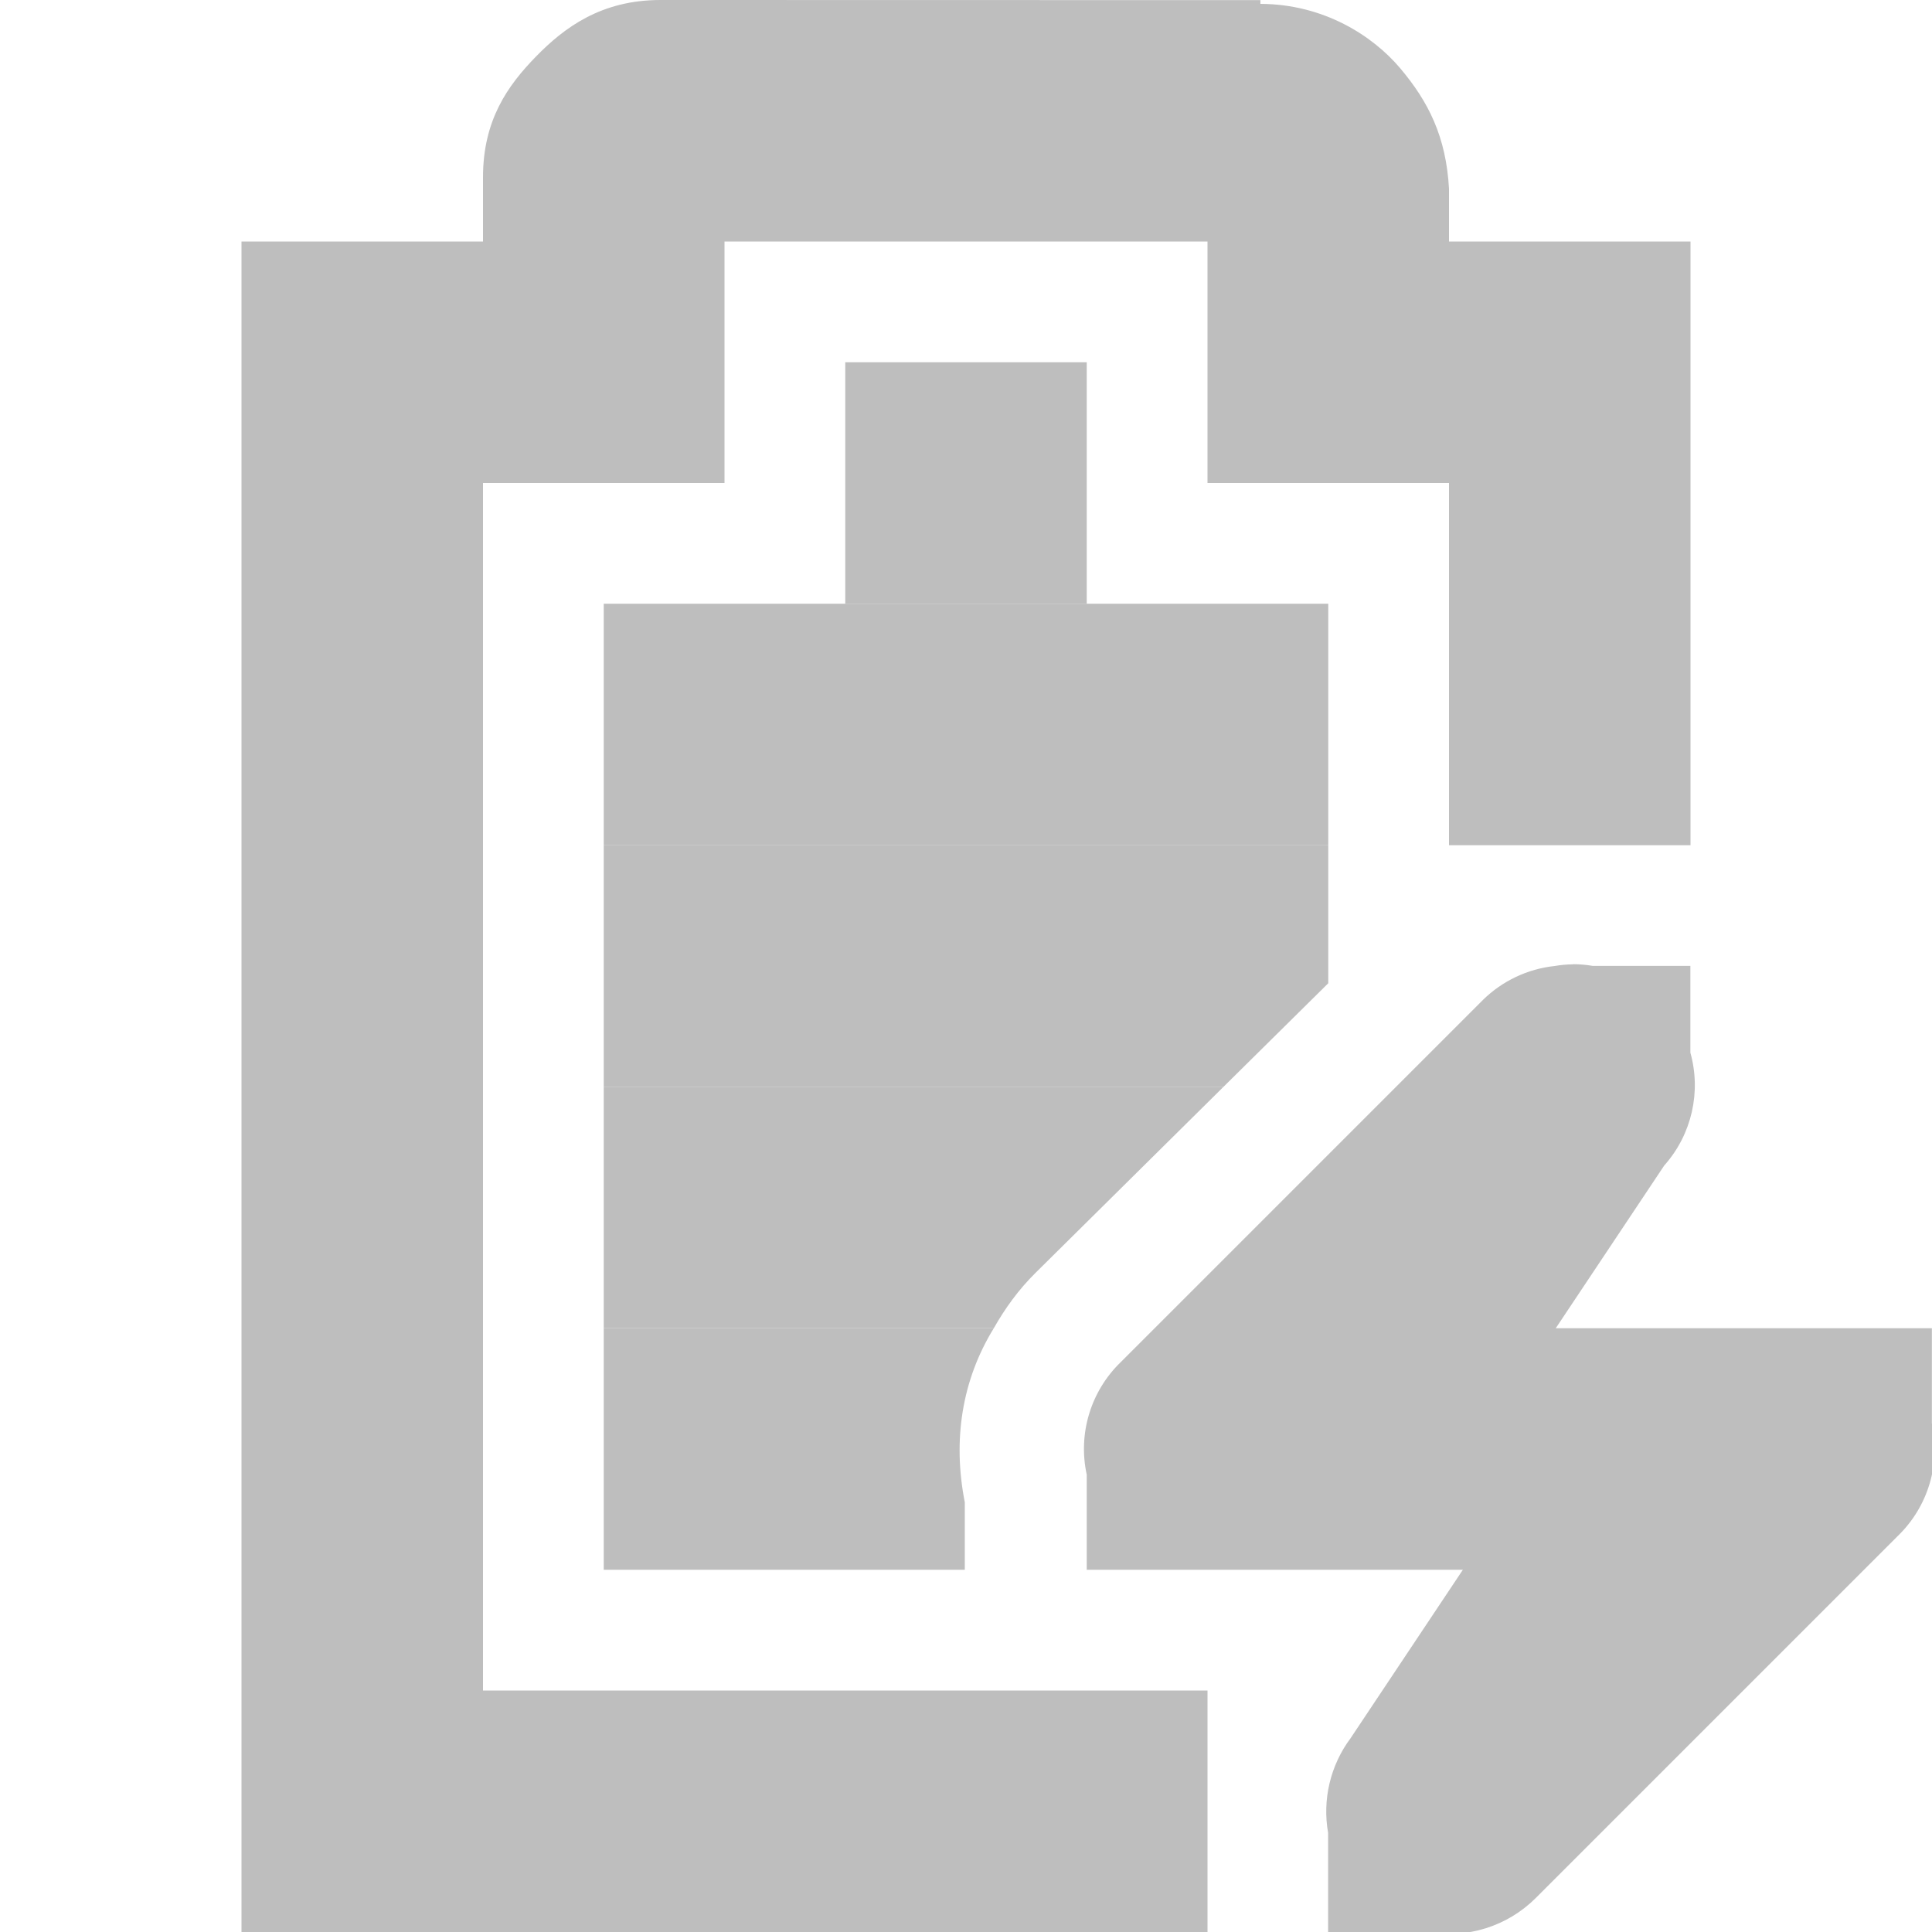
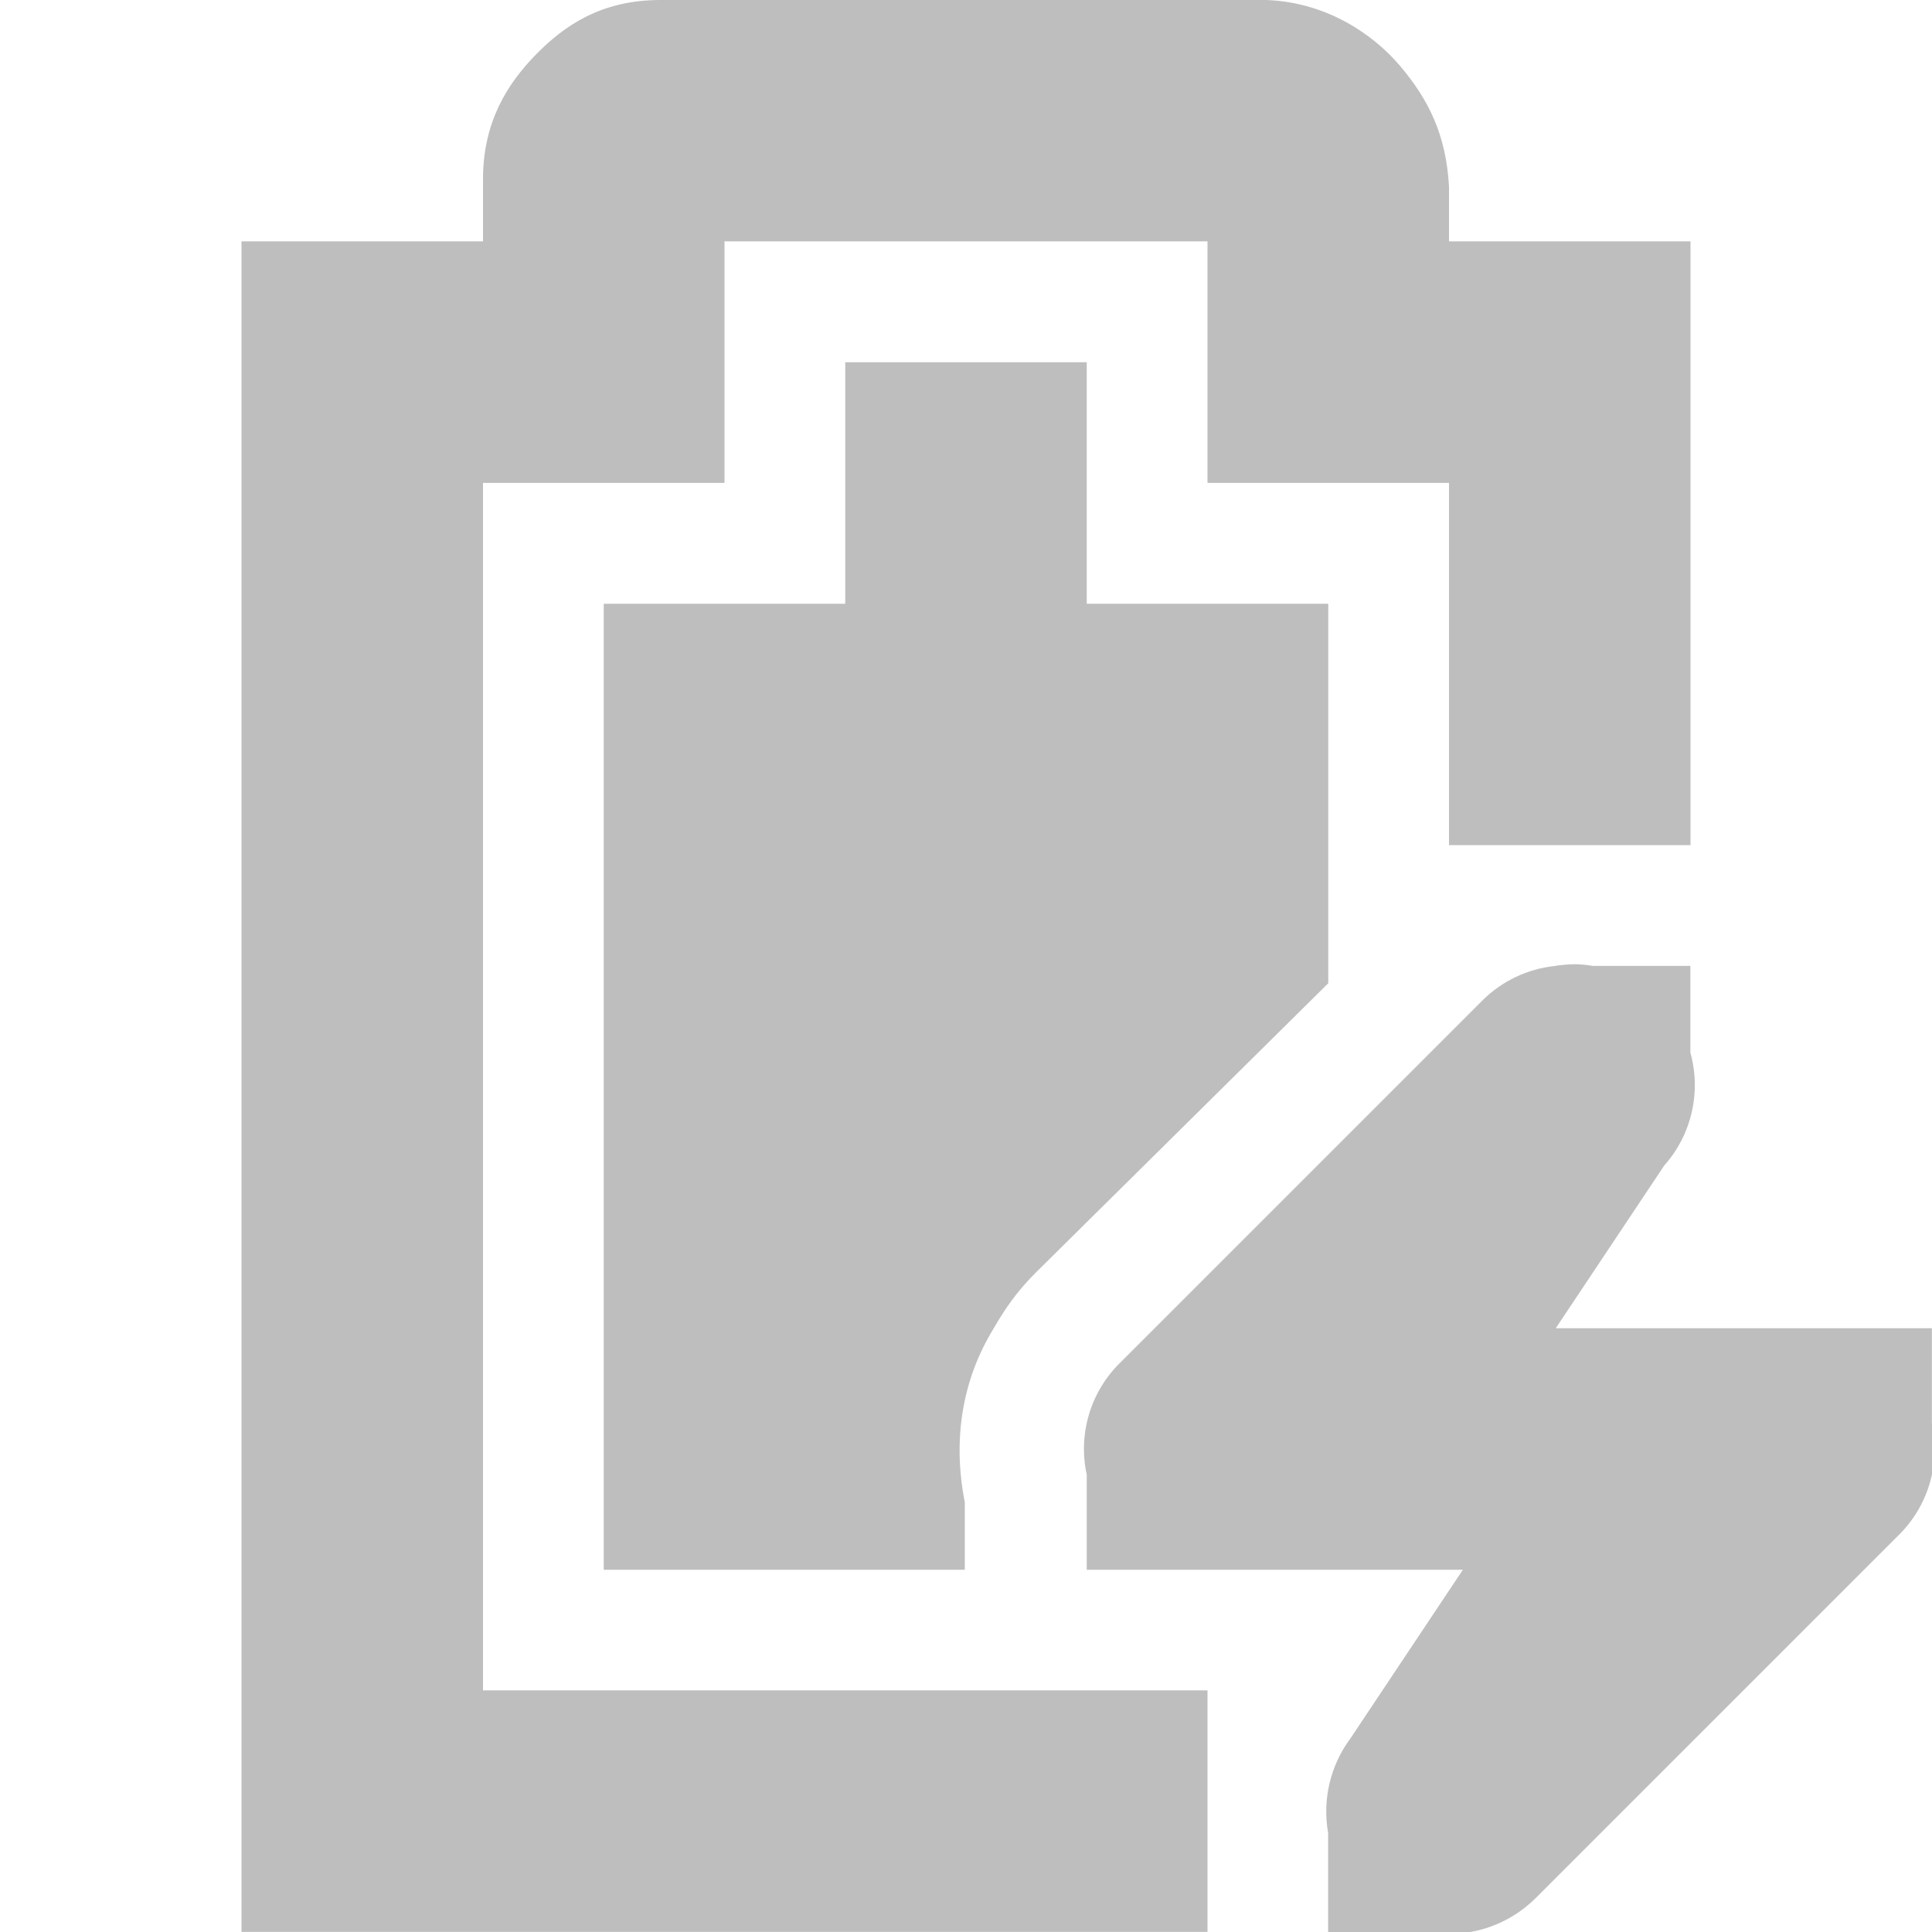
<svg xmlns="http://www.w3.org/2000/svg" height="16" width="16">
  <g fill="#bebebe">
-     <path d="m5.469 0c-.49 0-.796.228-1.031.469s-.438.527-.438 1v.531h-1-1v1 12 1h1 7v-2h-2-4v-10h1 1v-1-1h4v1 1h1 1v3h2v-4-1h-1-1v-.375-.031-.031c-.024-.431-.17-.721-.406-1-.224-.264-.627-.529-1.156-.531v-.031h-.062z" />
-     <path d="m5 5v2h6v-2z" />
-     <path d="m7 3v2h2v-2z" />
+     <path d="m7 3v2h-2v8h2.99v-.559c-.101-.514-.025-1.01.24-1.441.092-.162.203-.318.348-.461l2.422-2.396v-3.143h-2v-2z" />
    <path d="m13.029 7.986a1 1 0 0 0 -.154.014 1 1 0 0 0 -.594.281l-3 3a1 1 0 0 0 -.281.932v.787h1 2.115l-.93 1.395a1.016 1.016 0 0 0 -.186.785v.82h.824a1.016 1.016 0 0 0 .895-.281l3-3a1 1 0 0 0 .281-.932v-.787h-1-2.115l.9-1.35.004-.004a1 1 0 0 0 .211-.928v-.719h-.809a1 1 0 0 0 -.162-.014z" />
-     <path d="m5 7v2h5.133l.867-.857v-1.143z" />
-     <path d="m5 9v2h3.23c.092-.162.203-.318.348-.461l1.555-1.539z" />
-     <path d="m5 11v2h2.99v-.559c-.101-.514-.025-1.01.24-1.441z" />
+     <path d="m5.469 0c-.49 0-.796.212-1.031.452-.235.24-.438.558-.438 1.031v.516h-2v14h8v-2h-6v-10h2v-2h4v2h2v3h2v-5h-2v-.454c-.024-.431-.17-.721-.406-1-.224-.264-.627-.544-1.156-.546z" />
  </g>
</svg>
